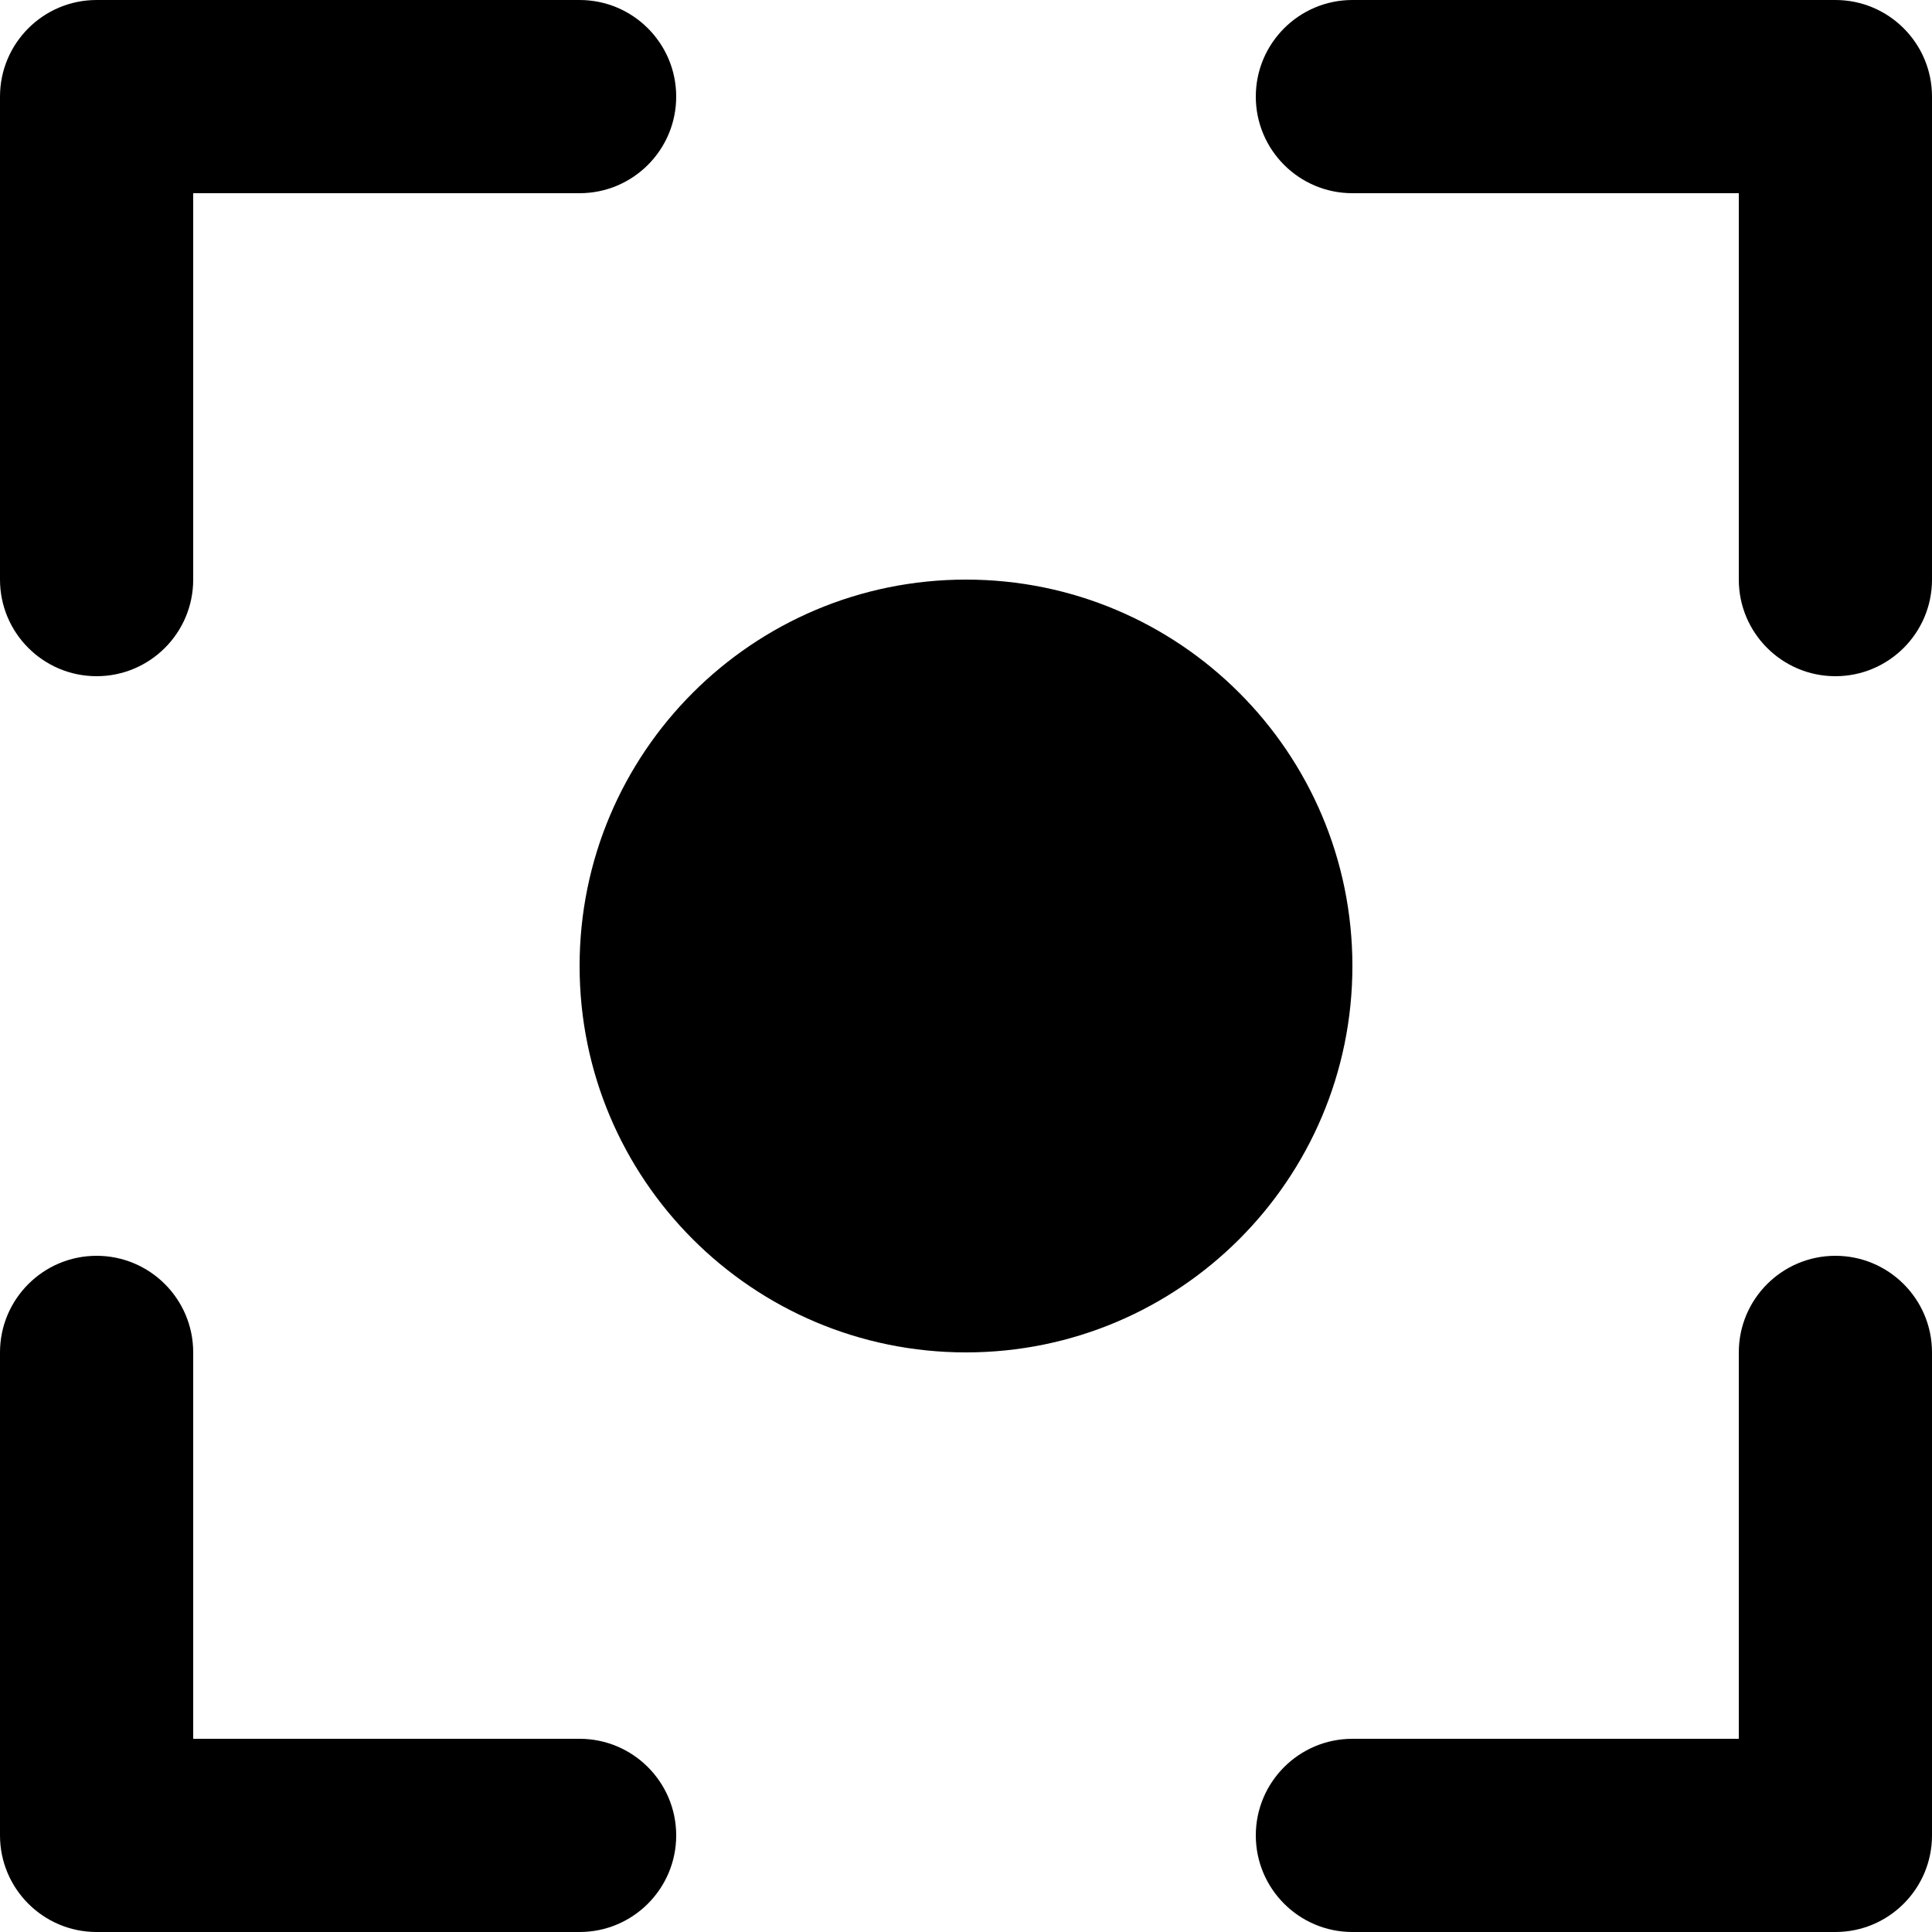
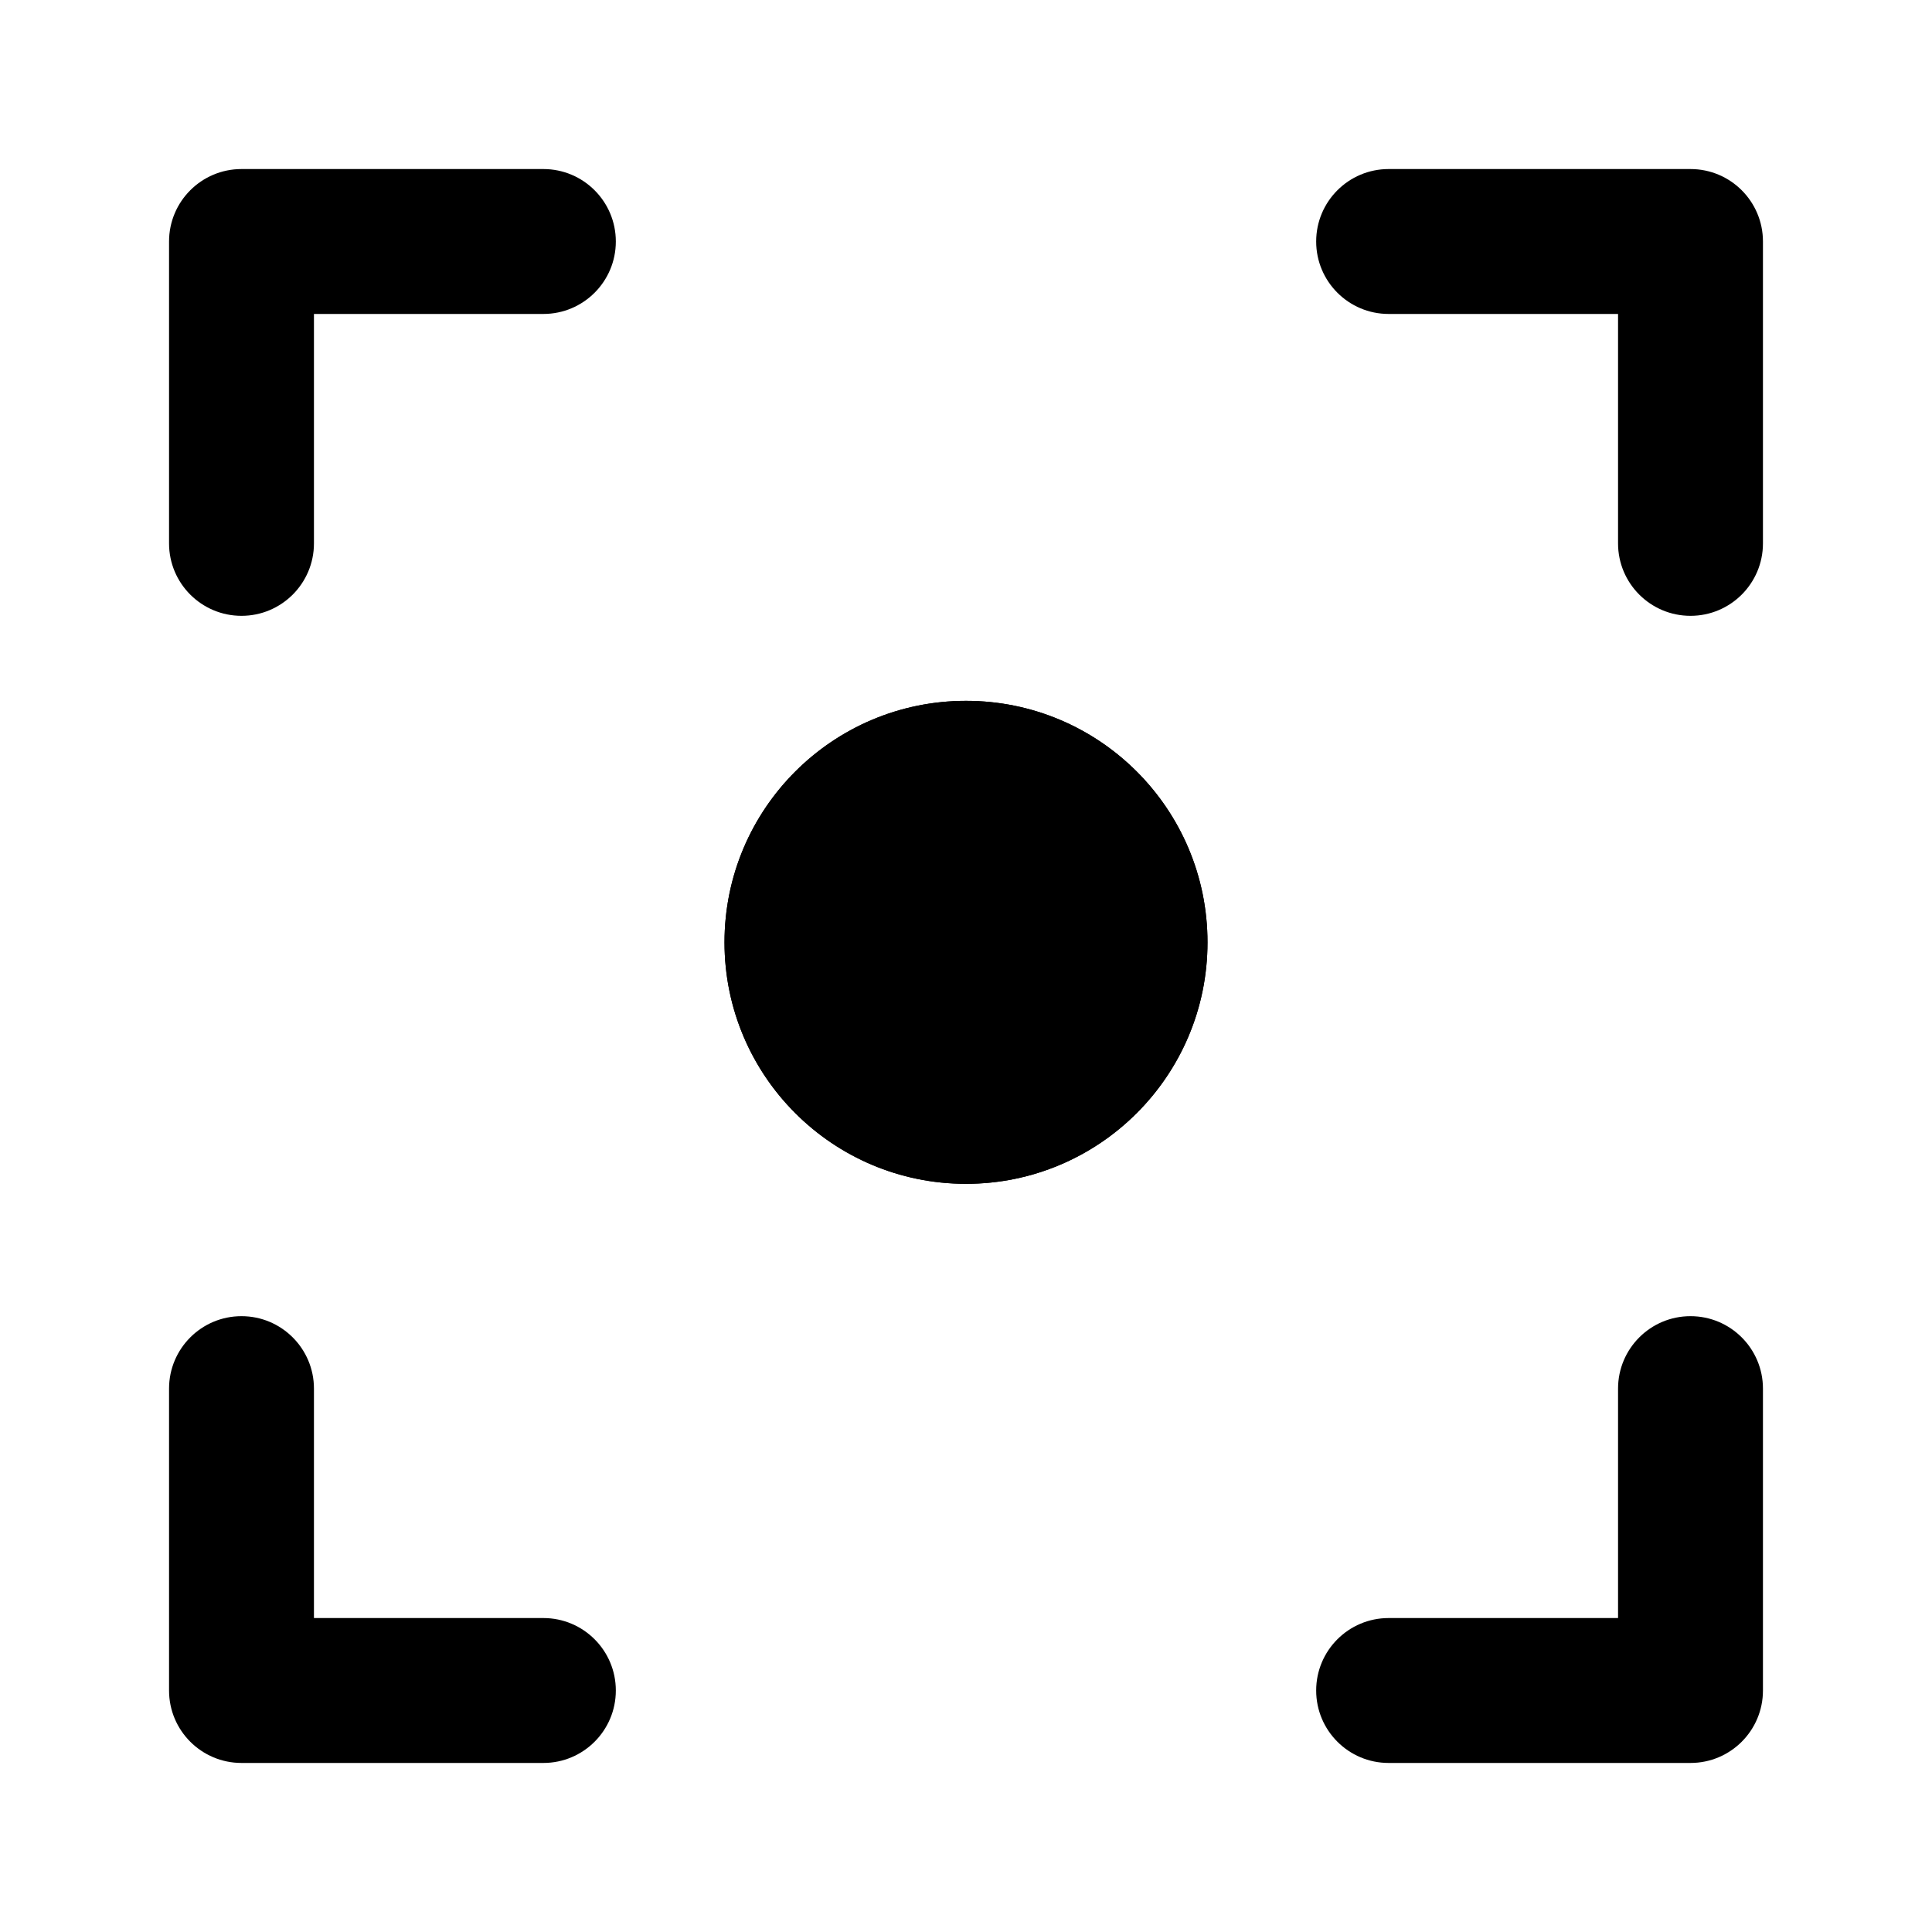
- <svg xmlns="http://www.w3.org/2000/svg" width="20" height="20" viewBox="0 0 20 20">
-   <path fill-rule="evenodd" clip-rule="evenodd" d="M0 1C0 0.448 0.448 0 1 0H6C6.552 0 7 0.448 7 1C7 1.552 6.552 2 6 2H2V6C2 6.552 1.552 7 1 7C0.448 7 0 6.552 0 6V1ZM1 20C0.448 20 0 19.552 0 19V14C0 13.448 0.448 13 1 13C1.552 13 2 13.448 2 14V18H6C6.552 18 7 18.448 7 19C7 19.552 6.552 20 6 20H1ZM19 20C19.552 20 20 19.552 20 19V14C20 13.448 19.552 13 19 13C18.448 13 18 13.448 18 14V18H14C13.448 18 13 18.448 13 19C13 19.552 13.448 20 14 20H19ZM19 0C19.552 0 20 0.448 20 1V6C20 6.552 19.552 7 19 7C18.448 7 18 6.552 18 6V2H14C13.448 2 13 1.552 13 1C13 0.448 13.448 0 14 0H19ZM10 14C12.209 14 14 12.209 14 10C14 7.791 12.209 6 10 6C7.791 6 6 7.791 6 10C6 12.209 7.791 14 10 14Z" />
+ <svg xmlns="http://www.w3.org/2000/svg" viewBox="0 0 20 20">
+   <path d="M16.75 5.625V3.25h-2.375a.75.75 0 0 1 0-1.5H17.5a.75.75 0 0 1 .75.75v3.125a.75.75 0 0 1-1.5 0m-15 8.75a.75.75 0 0 1 1.5 0v2.375h2.375a.75.75 0 0 1 0 1.5H2.5a.75.75 0 0 1-.75-.75zm15 0a.75.75 0 0 1 1.5 0V17.5a.75.75 0 0 1-.75.75h-3.125a.75.75 0 0 1 0-1.5h2.375zm-15-8.75V2.5a.75.75 0 0 1 .75-.75h3.125a.75.75 0 0 1 0 1.5H3.25v2.375a.75.75 0 0 1-1.5 0m10.75 4.13a2.5 2.5 0 1 1-5 0 2.5 2.5 0 0 1 5 0" />
+   <path d="M11 9.755a1 1 0 1 0-1 1v1.5a2.5 2.5 0 1 1 0-5 2.5 2.5 0 0 1 0 5v-1.5a1 1 0 0 0 1-1" />
</svg>
